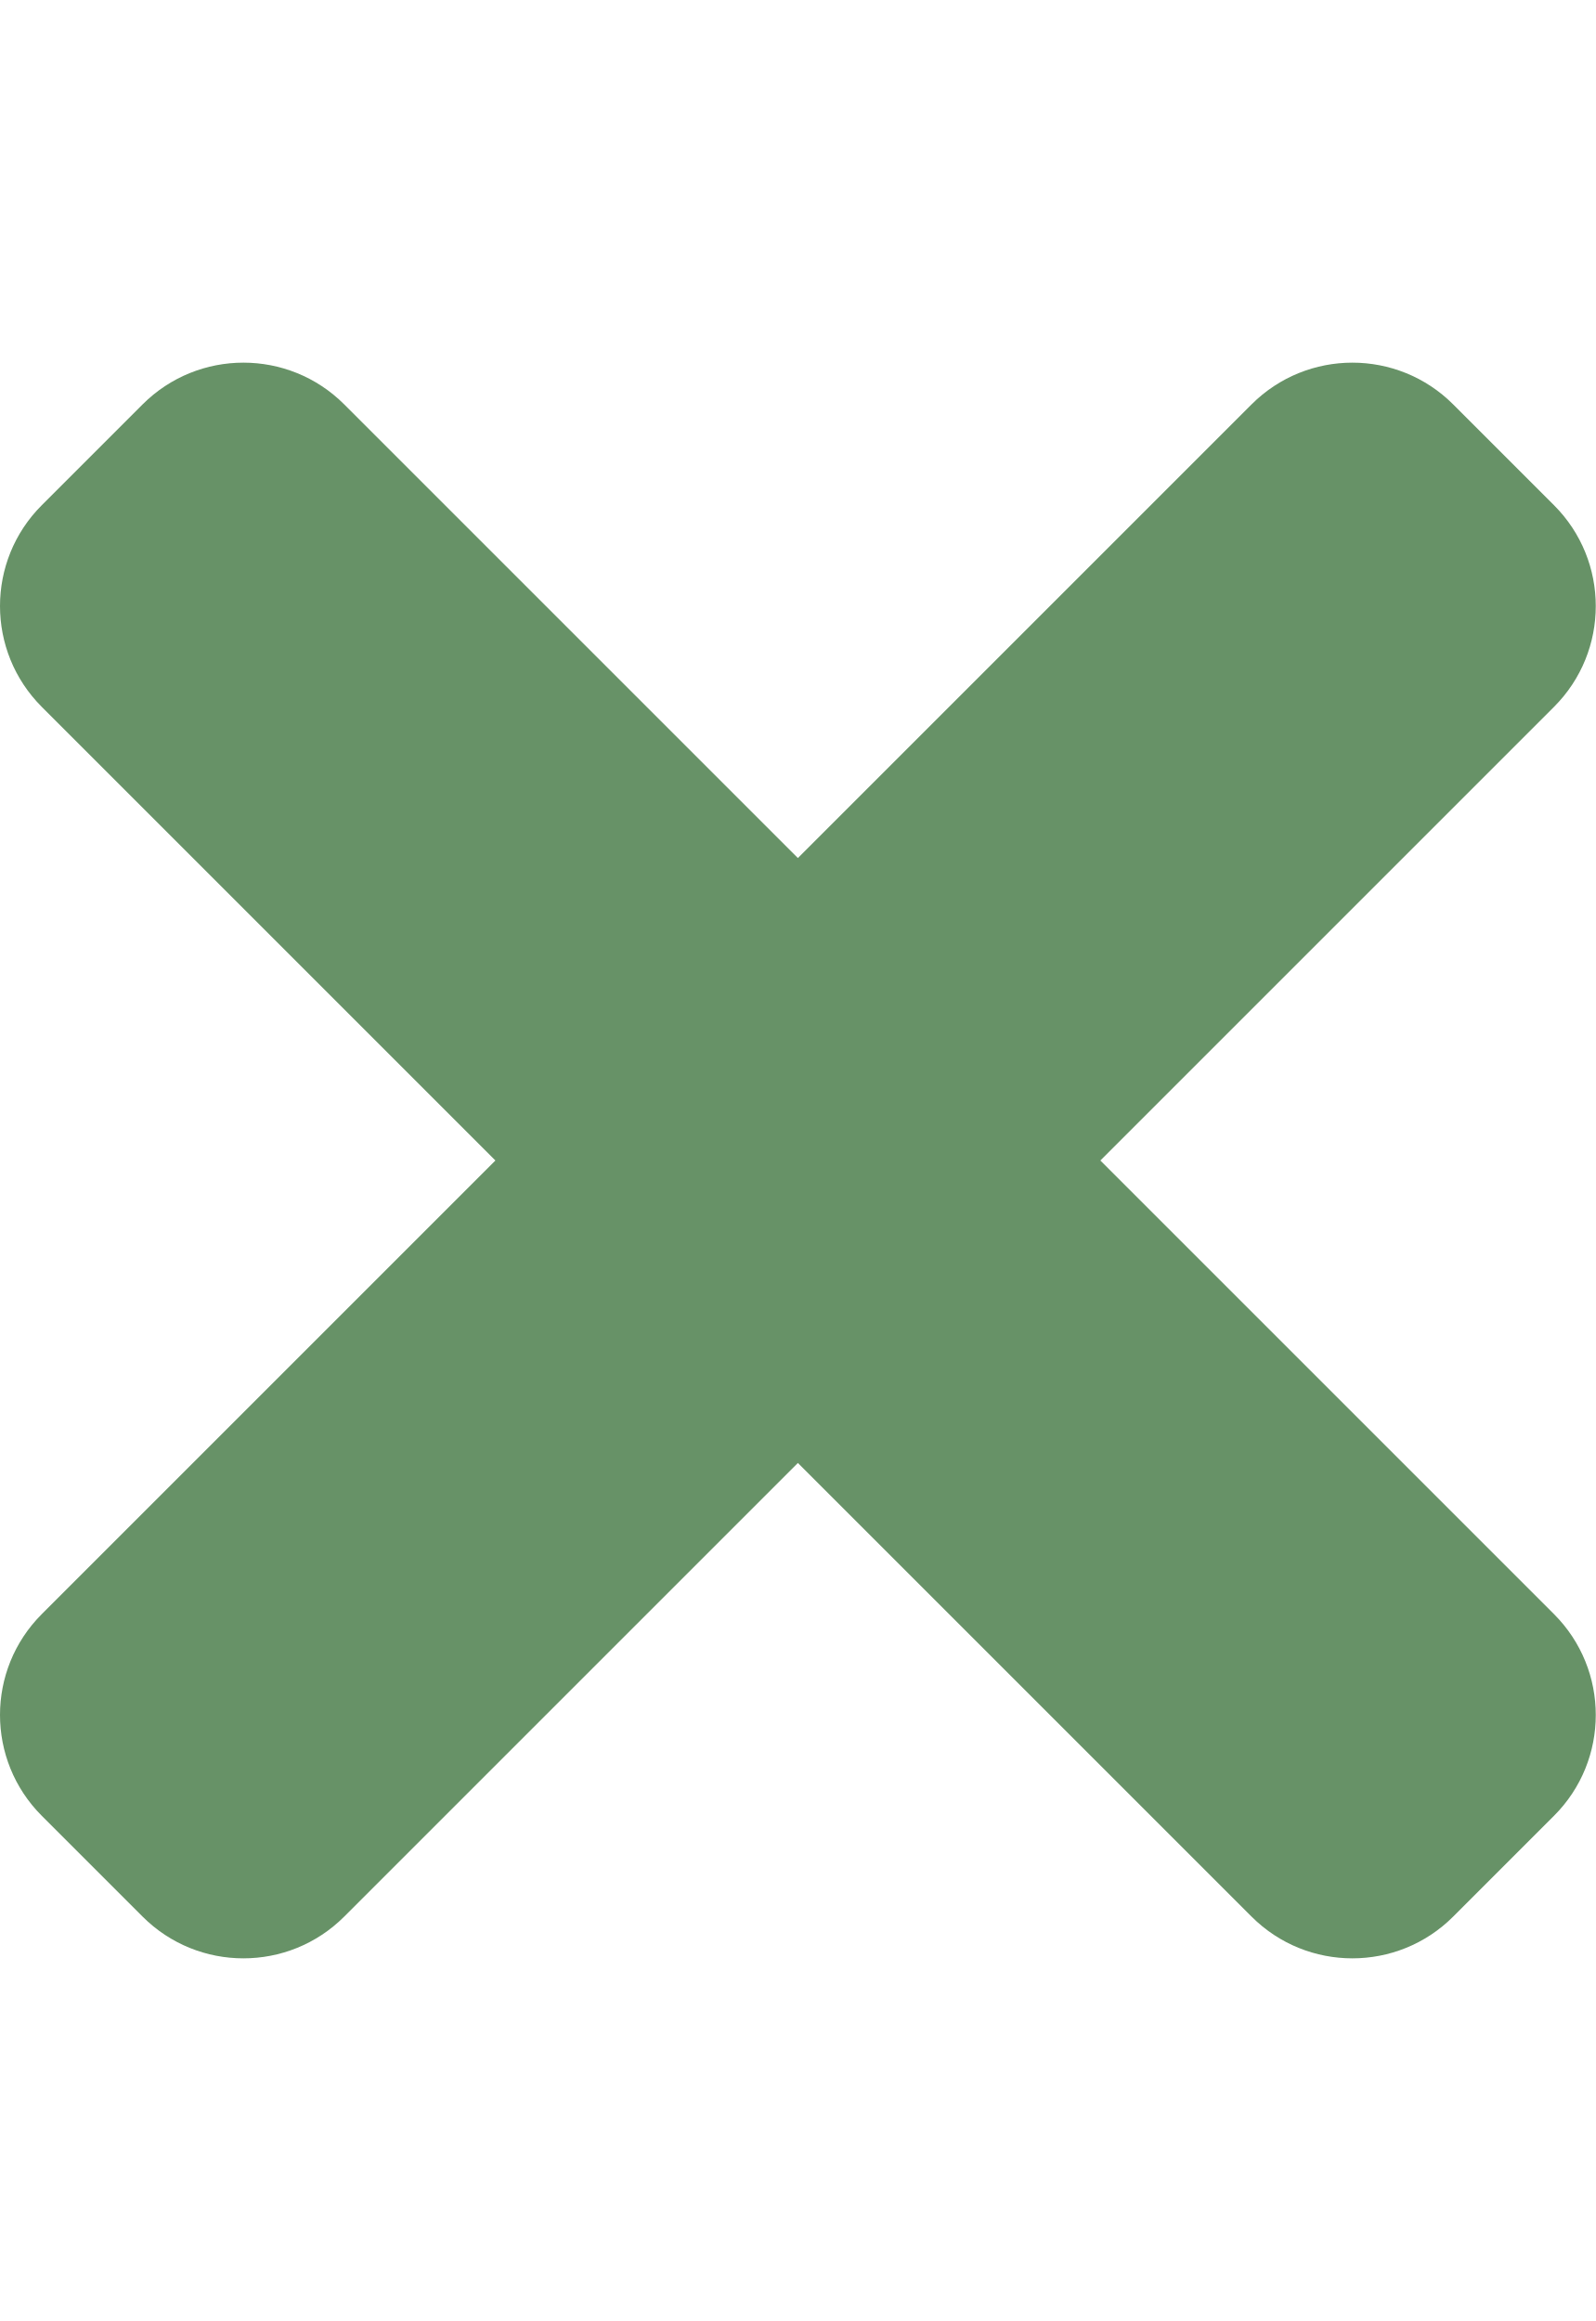
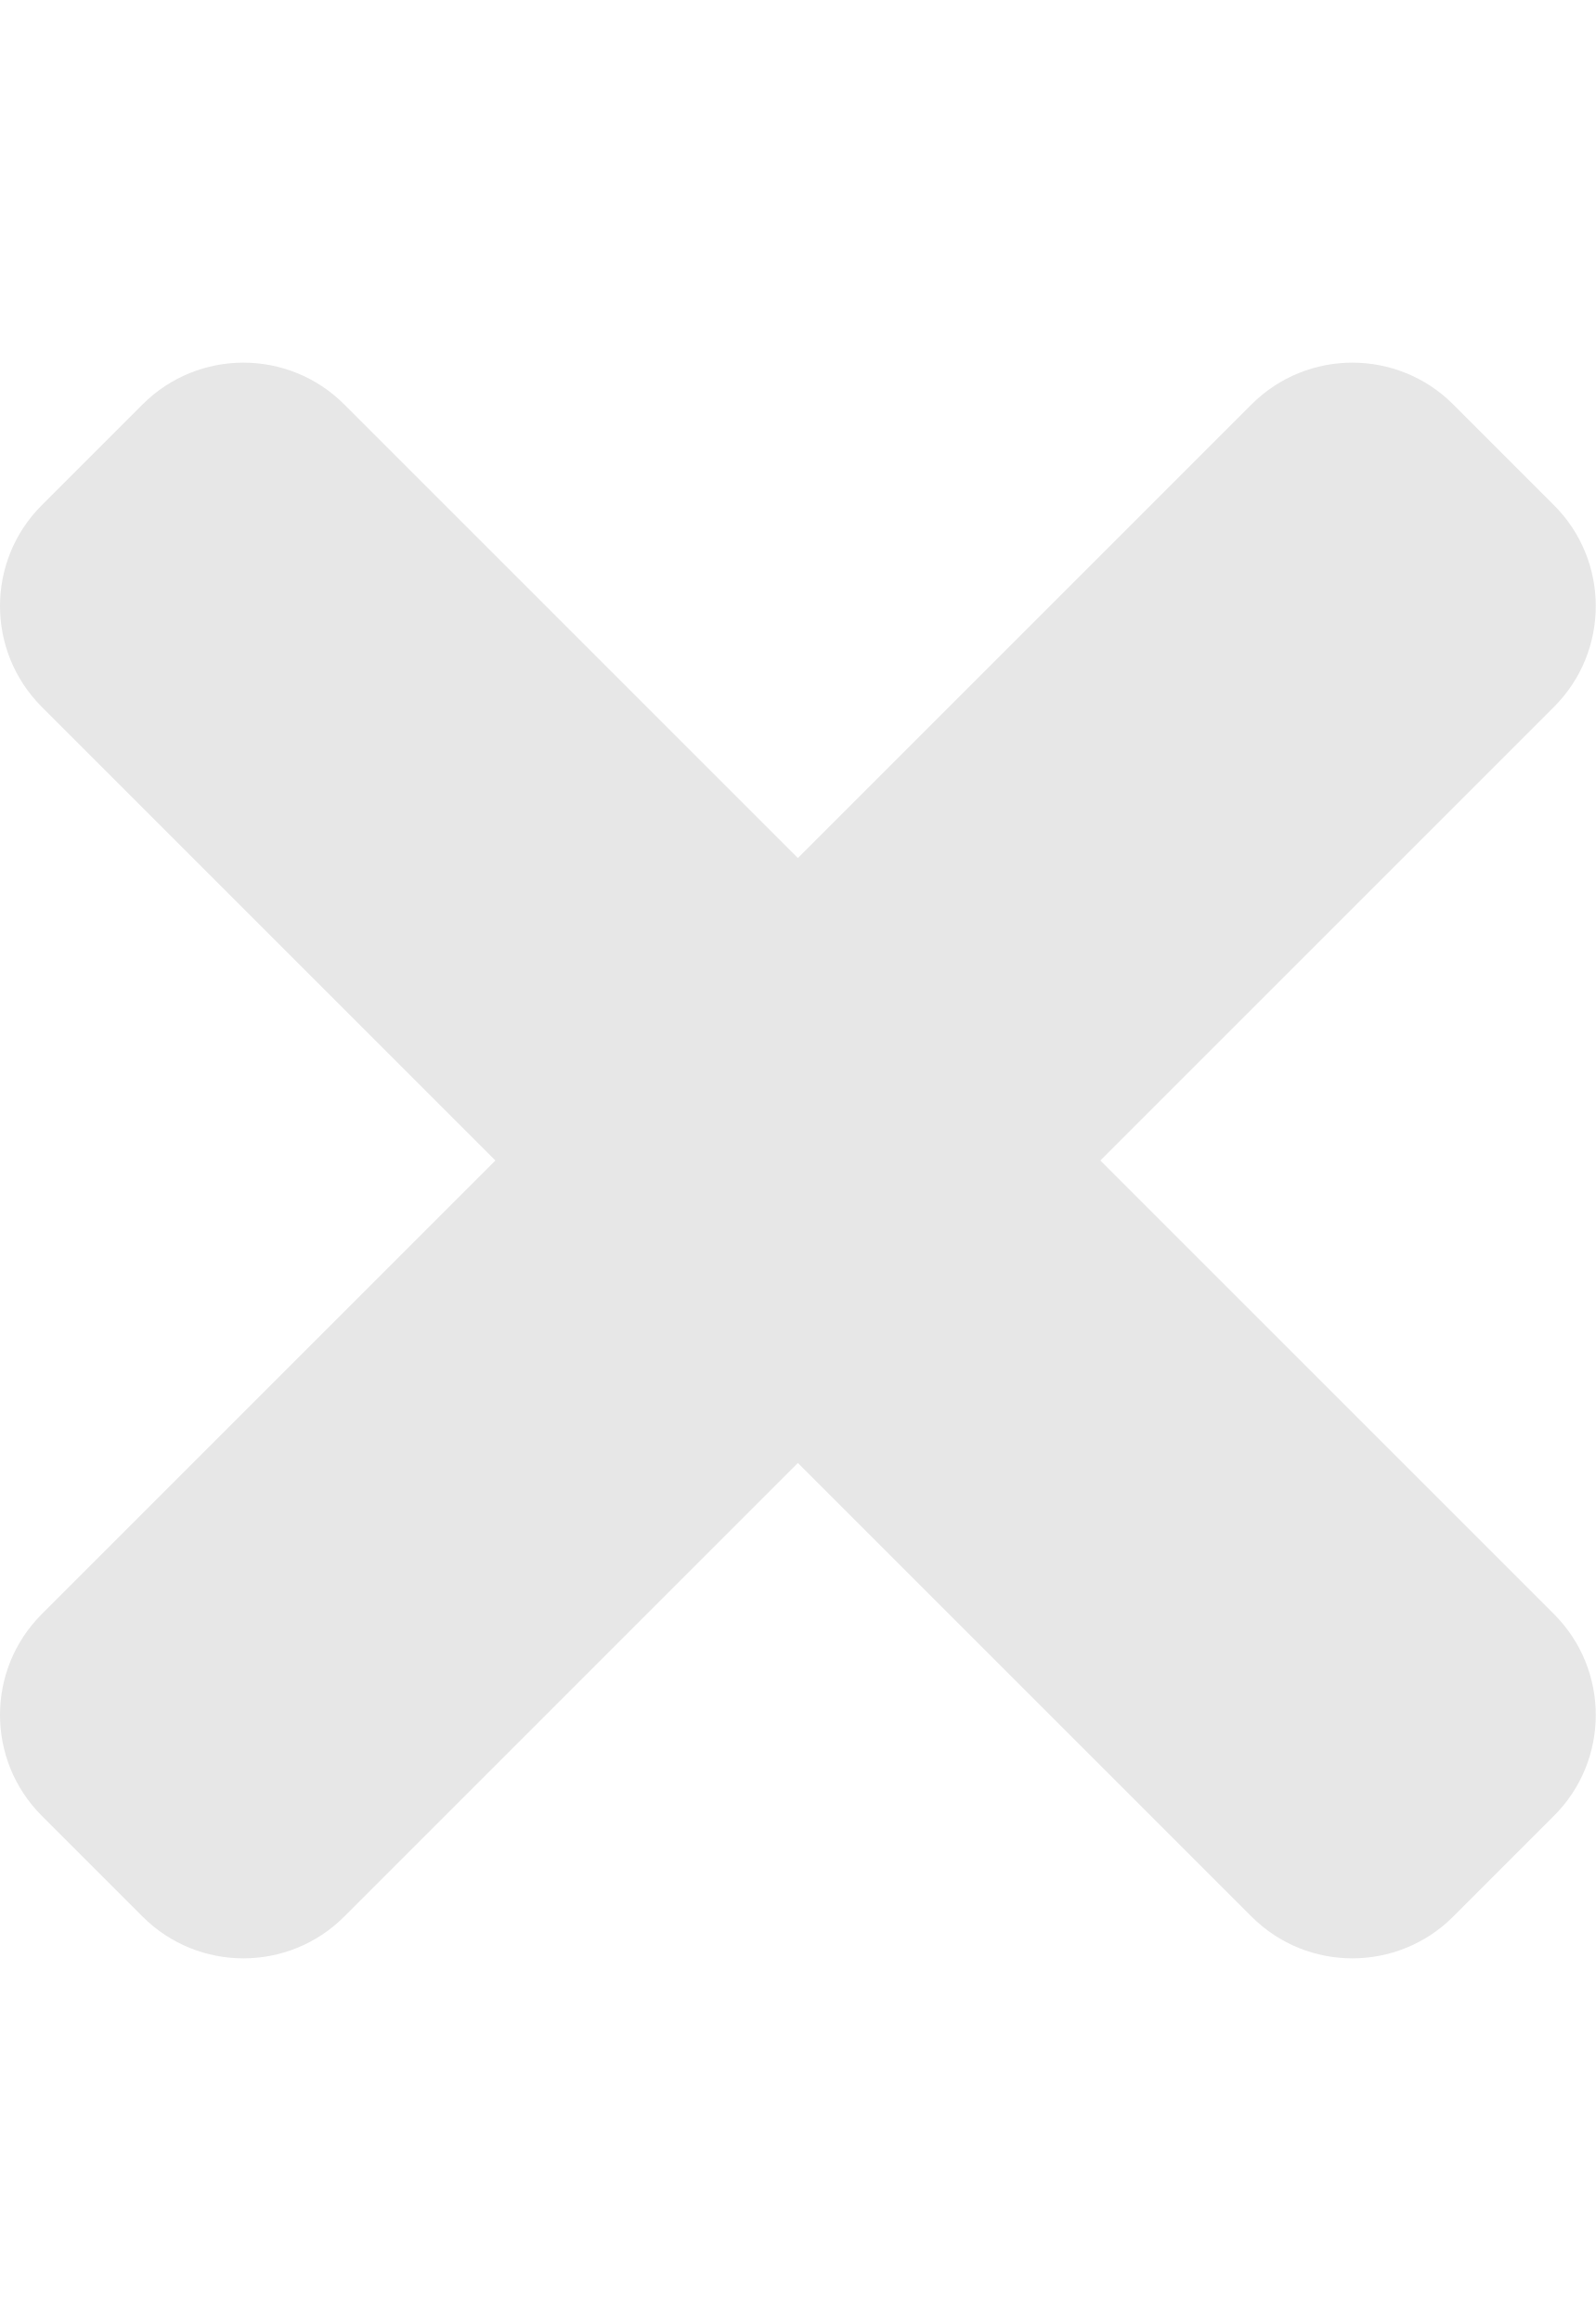
<svg xmlns="http://www.w3.org/2000/svg" viewBox="0 0 352 512" version="1.1" id="svg4">
  <defs id="defs8" />
-   <path d="M242.72 256l100.07-100.07c12.28-12.28 12.28-32.19 0-44.48l-22.24-22.24c-12.28-12.28-32.19-12.28-44.48 0L176 189.28 75.93 89.21c-12.28-12.28-32.19-12.28-44.48 0L9.21 111.45c-12.28 12.28-12.28 32.19 0 44.48L109.28 256 9.21 356.07c-12.28 12.28-12.28 32.19 0 44.48l22.24 22.24c12.28 12.28 32.2 12.28 44.48 0L176 322.72l100.07 100.07c12.28 12.28 32.2 12.28 44.48 0l22.24-22.24c12.28-12.28 12.28-32.19 0-44.48L242.72 256z" id="path2" style="fill:#679267;fill-opacity:1" />
+   <path d="M242.72 256l100.07-100.07c12.28-12.28 12.28-32.19 0-44.48l-22.24-22.24c-12.28-12.28-32.19-12.28-44.48 0L176 189.28 75.93 89.21c-12.28-12.28-32.19-12.28-44.48 0L9.21 111.45c-12.28 12.28-12.28 32.19 0 44.48L109.28 256 9.21 356.07c-12.28 12.28-12.28 32.19 0 44.48l22.24 22.24c12.28 12.28 32.2 12.28 44.48 0L176 322.72l100.07 100.07c12.28 12.28 32.2 12.28 44.48 0l22.24-22.24c12.28-12.28 12.28-32.19 0-44.48L242.72 256z" id="path2" style="fill:#E7E7E7;fill-opacity:1" />
</svg>
